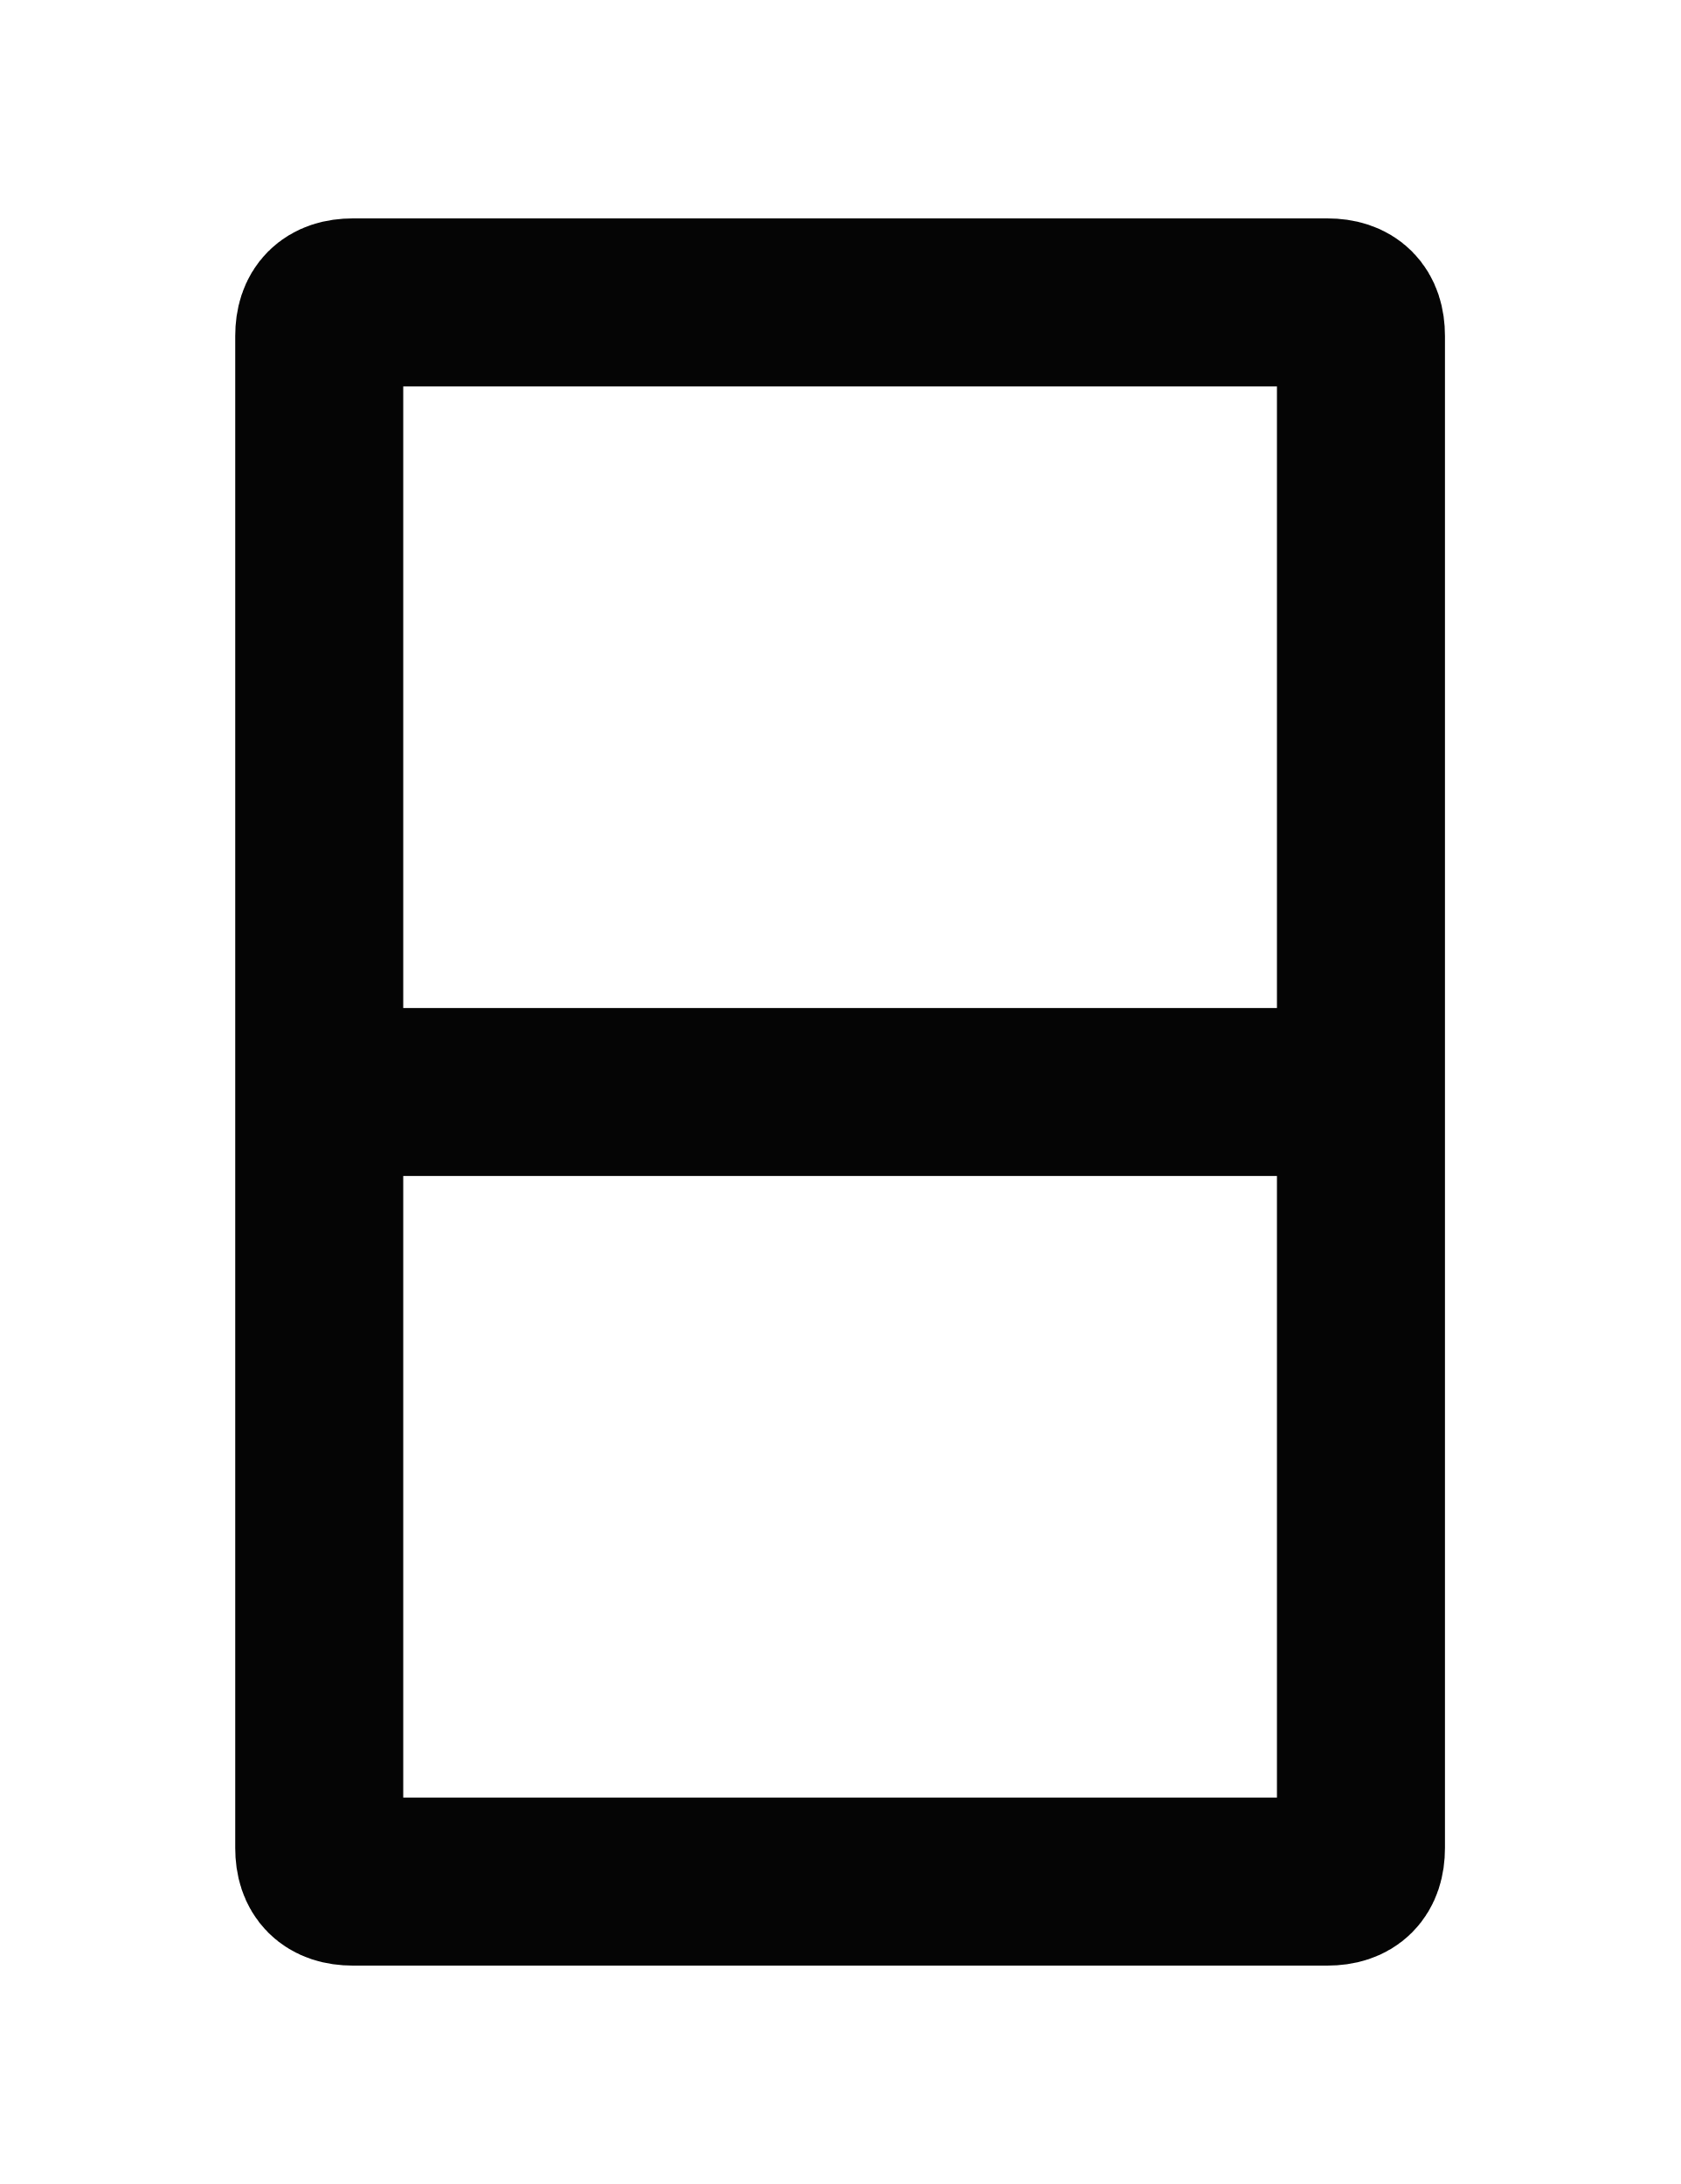
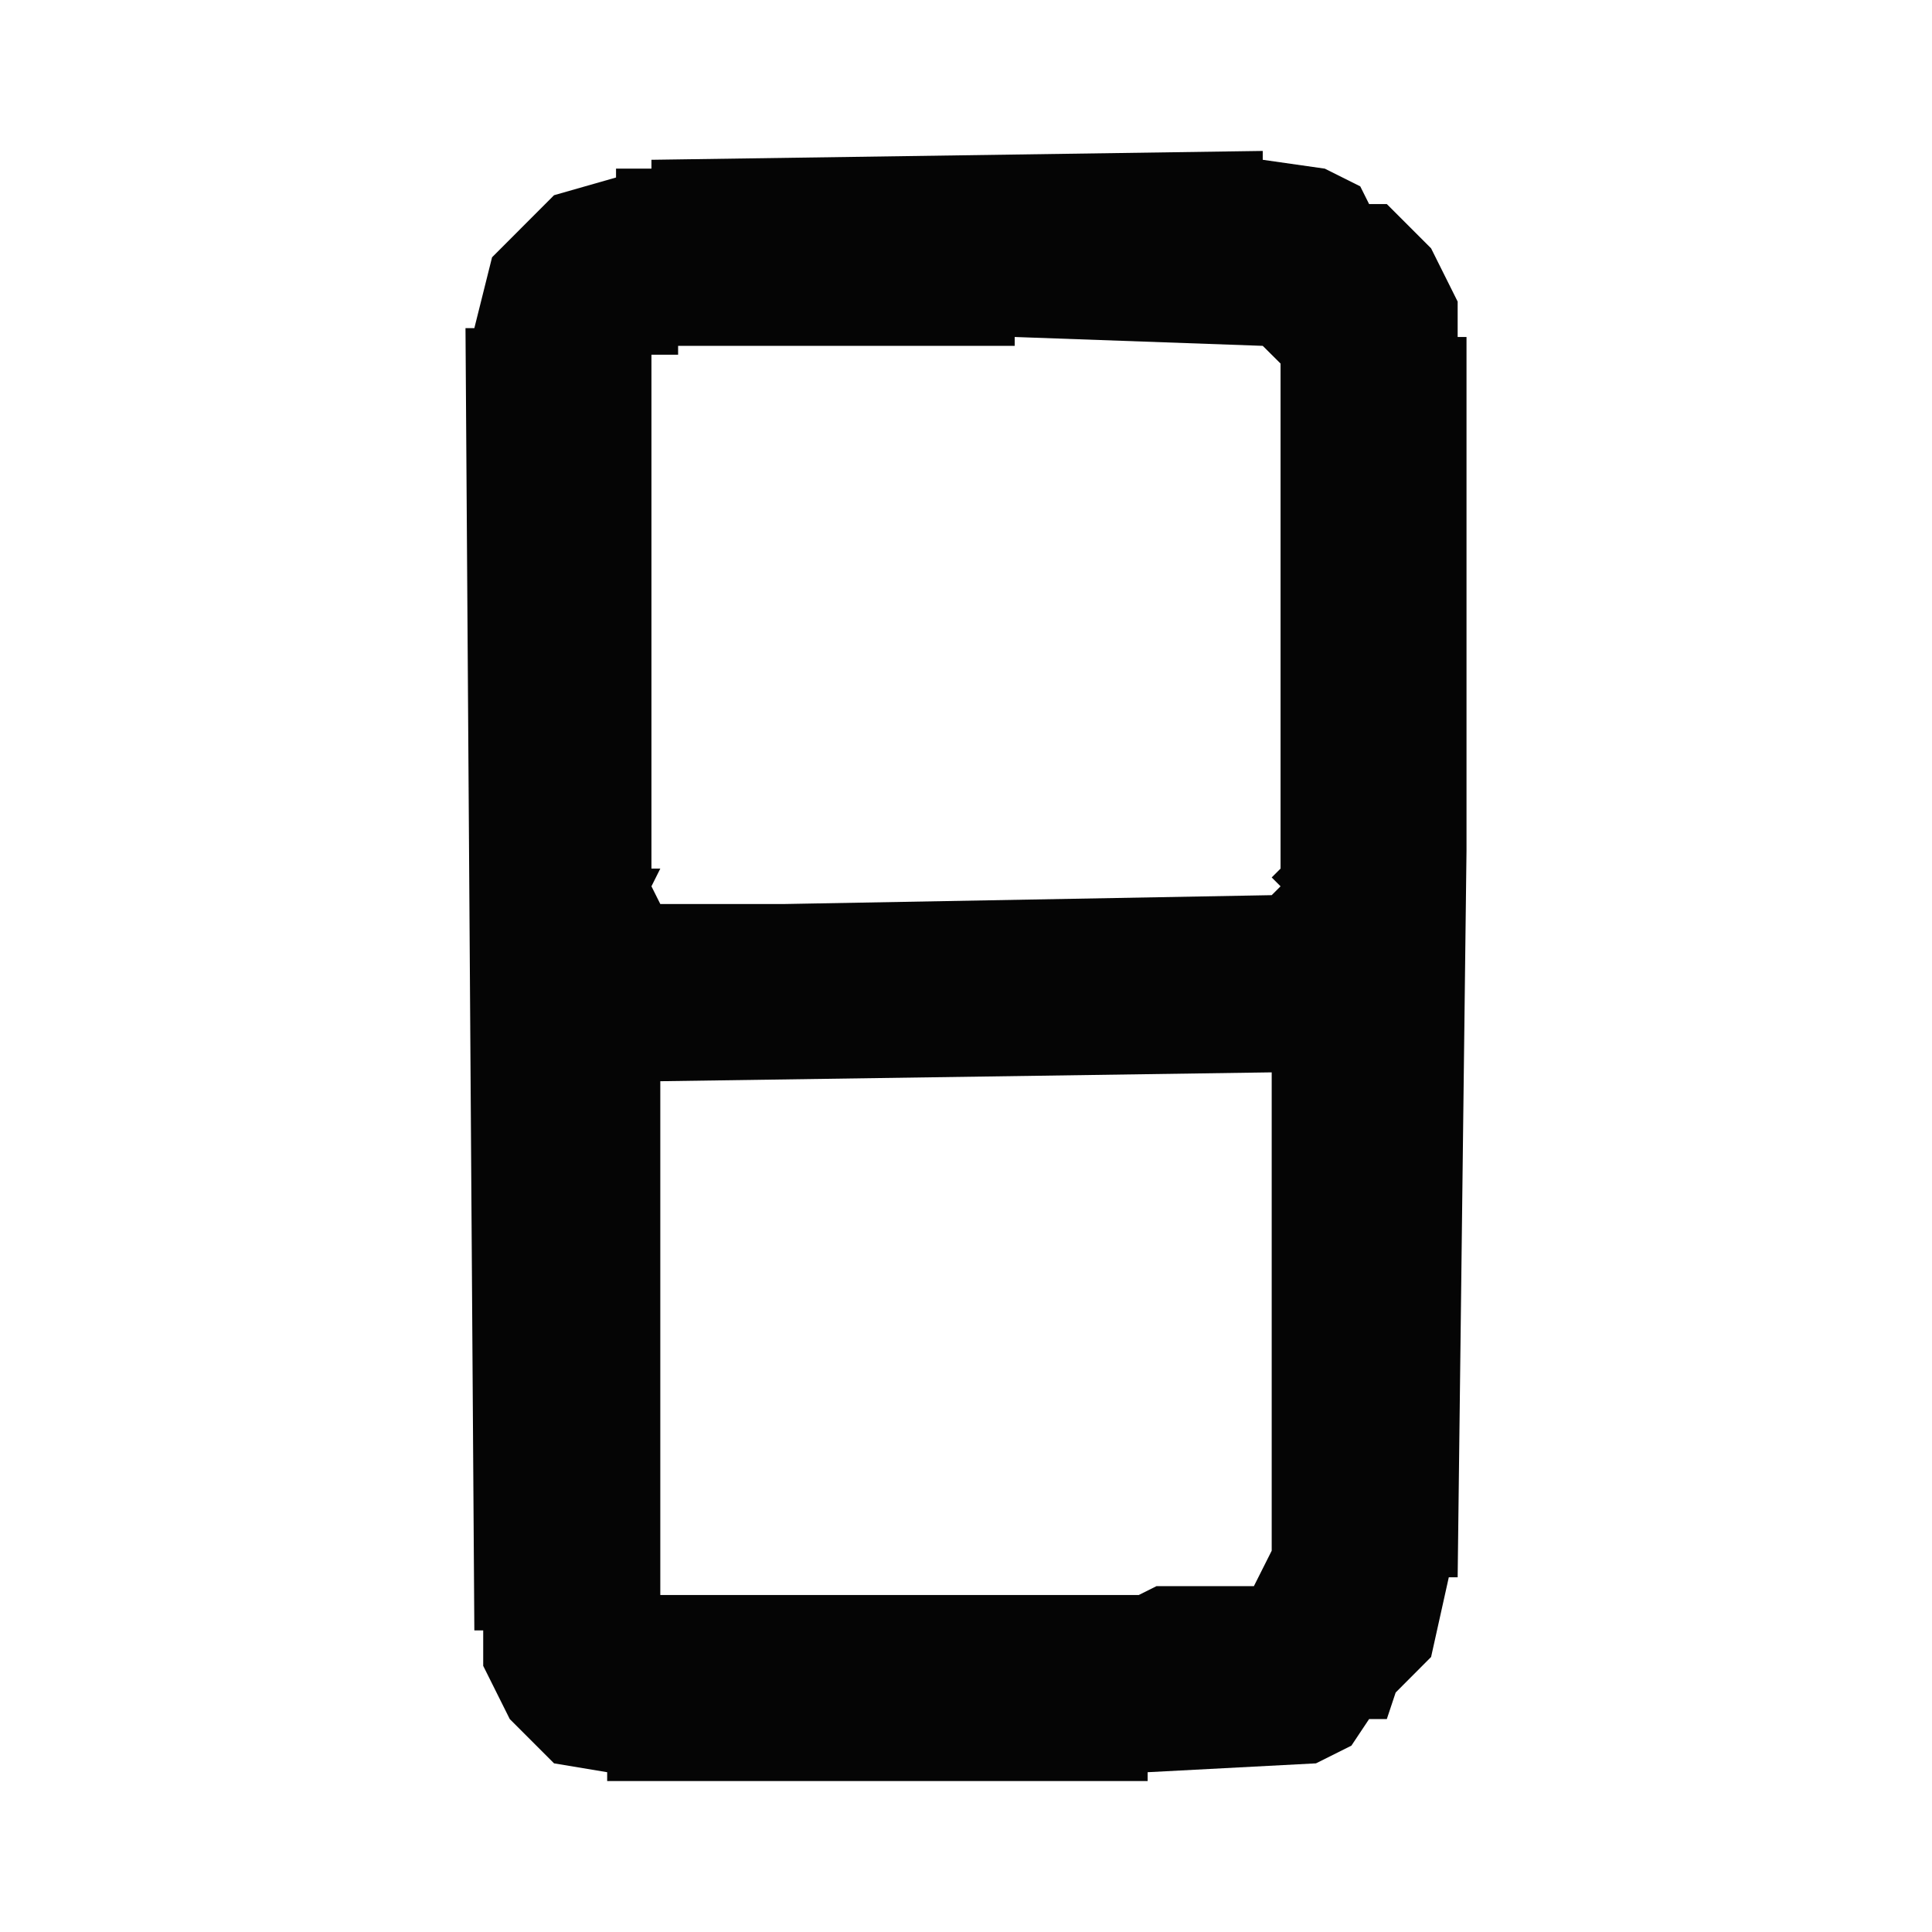
- <svg xmlns="http://www.w3.org/2000/svg" viewBox="0 0 100 130">
-   <path d="M21 18H79Q81 18 81 20V110Q81 112 79 112H21Q19 112 19 110V20Q19 18 21 18Z M19 65H81" fill="none" stroke="#050505" stroke-width="10" stroke-linecap="square" stroke-linejoin="round" />
+ <svg xmlns="http://www.w3.org/2000/svg" viewBox="0 0 192 192">
+   <path fill="#050505" fill-rule="evenodd" d="M145.74,84.55 L144.86,156.75 L143.98,156.75 L142.22,164.67 L138.7,168.2 L137.82,170.84 L136.06,170.84 L134.3,173.48 L130.78,175.24 L114.05,176.12 L114.05,177 L60.34,177 L60.34,176.12 L55.06,175.24 L50.66,170.84 L48.02,165.55 L48.02,162.03 L47.14,162.03 L46.26,32.61 L47.14,32.61 L48.9,25.57 L55.06,19.4 L61.22,17.64 L61.22,16.76 L64.74,16.76 L64.74,15.88 L125.49,15 L125.49,15.88 L131.66,16.76 L135.18,18.52 L136.06,20.28 L137.82,20.28 L142.22,24.68 L144.86,29.97 L144.86,33.49 L145.74,33.49Z M114.93,157.63 L124.61,157.63 L126.38,154.11 L126.38,106.57 L65.62,107.45 L65.62,158.51 L113.17,158.51Z M77.95,89.84 L126.38,88.96 L127.26,88.08 L126.38,87.2 L127.26,86.32 L127.26,36.13 L125.49,34.37 L100.84,33.49 L100.84,34.37 L67.39,34.37 L67.39,35.25 L64.74,35.25 L64.74,86.32 L65.62,86.32 L64.74,88.08 L65.62,89.84Z" />
</svg>
